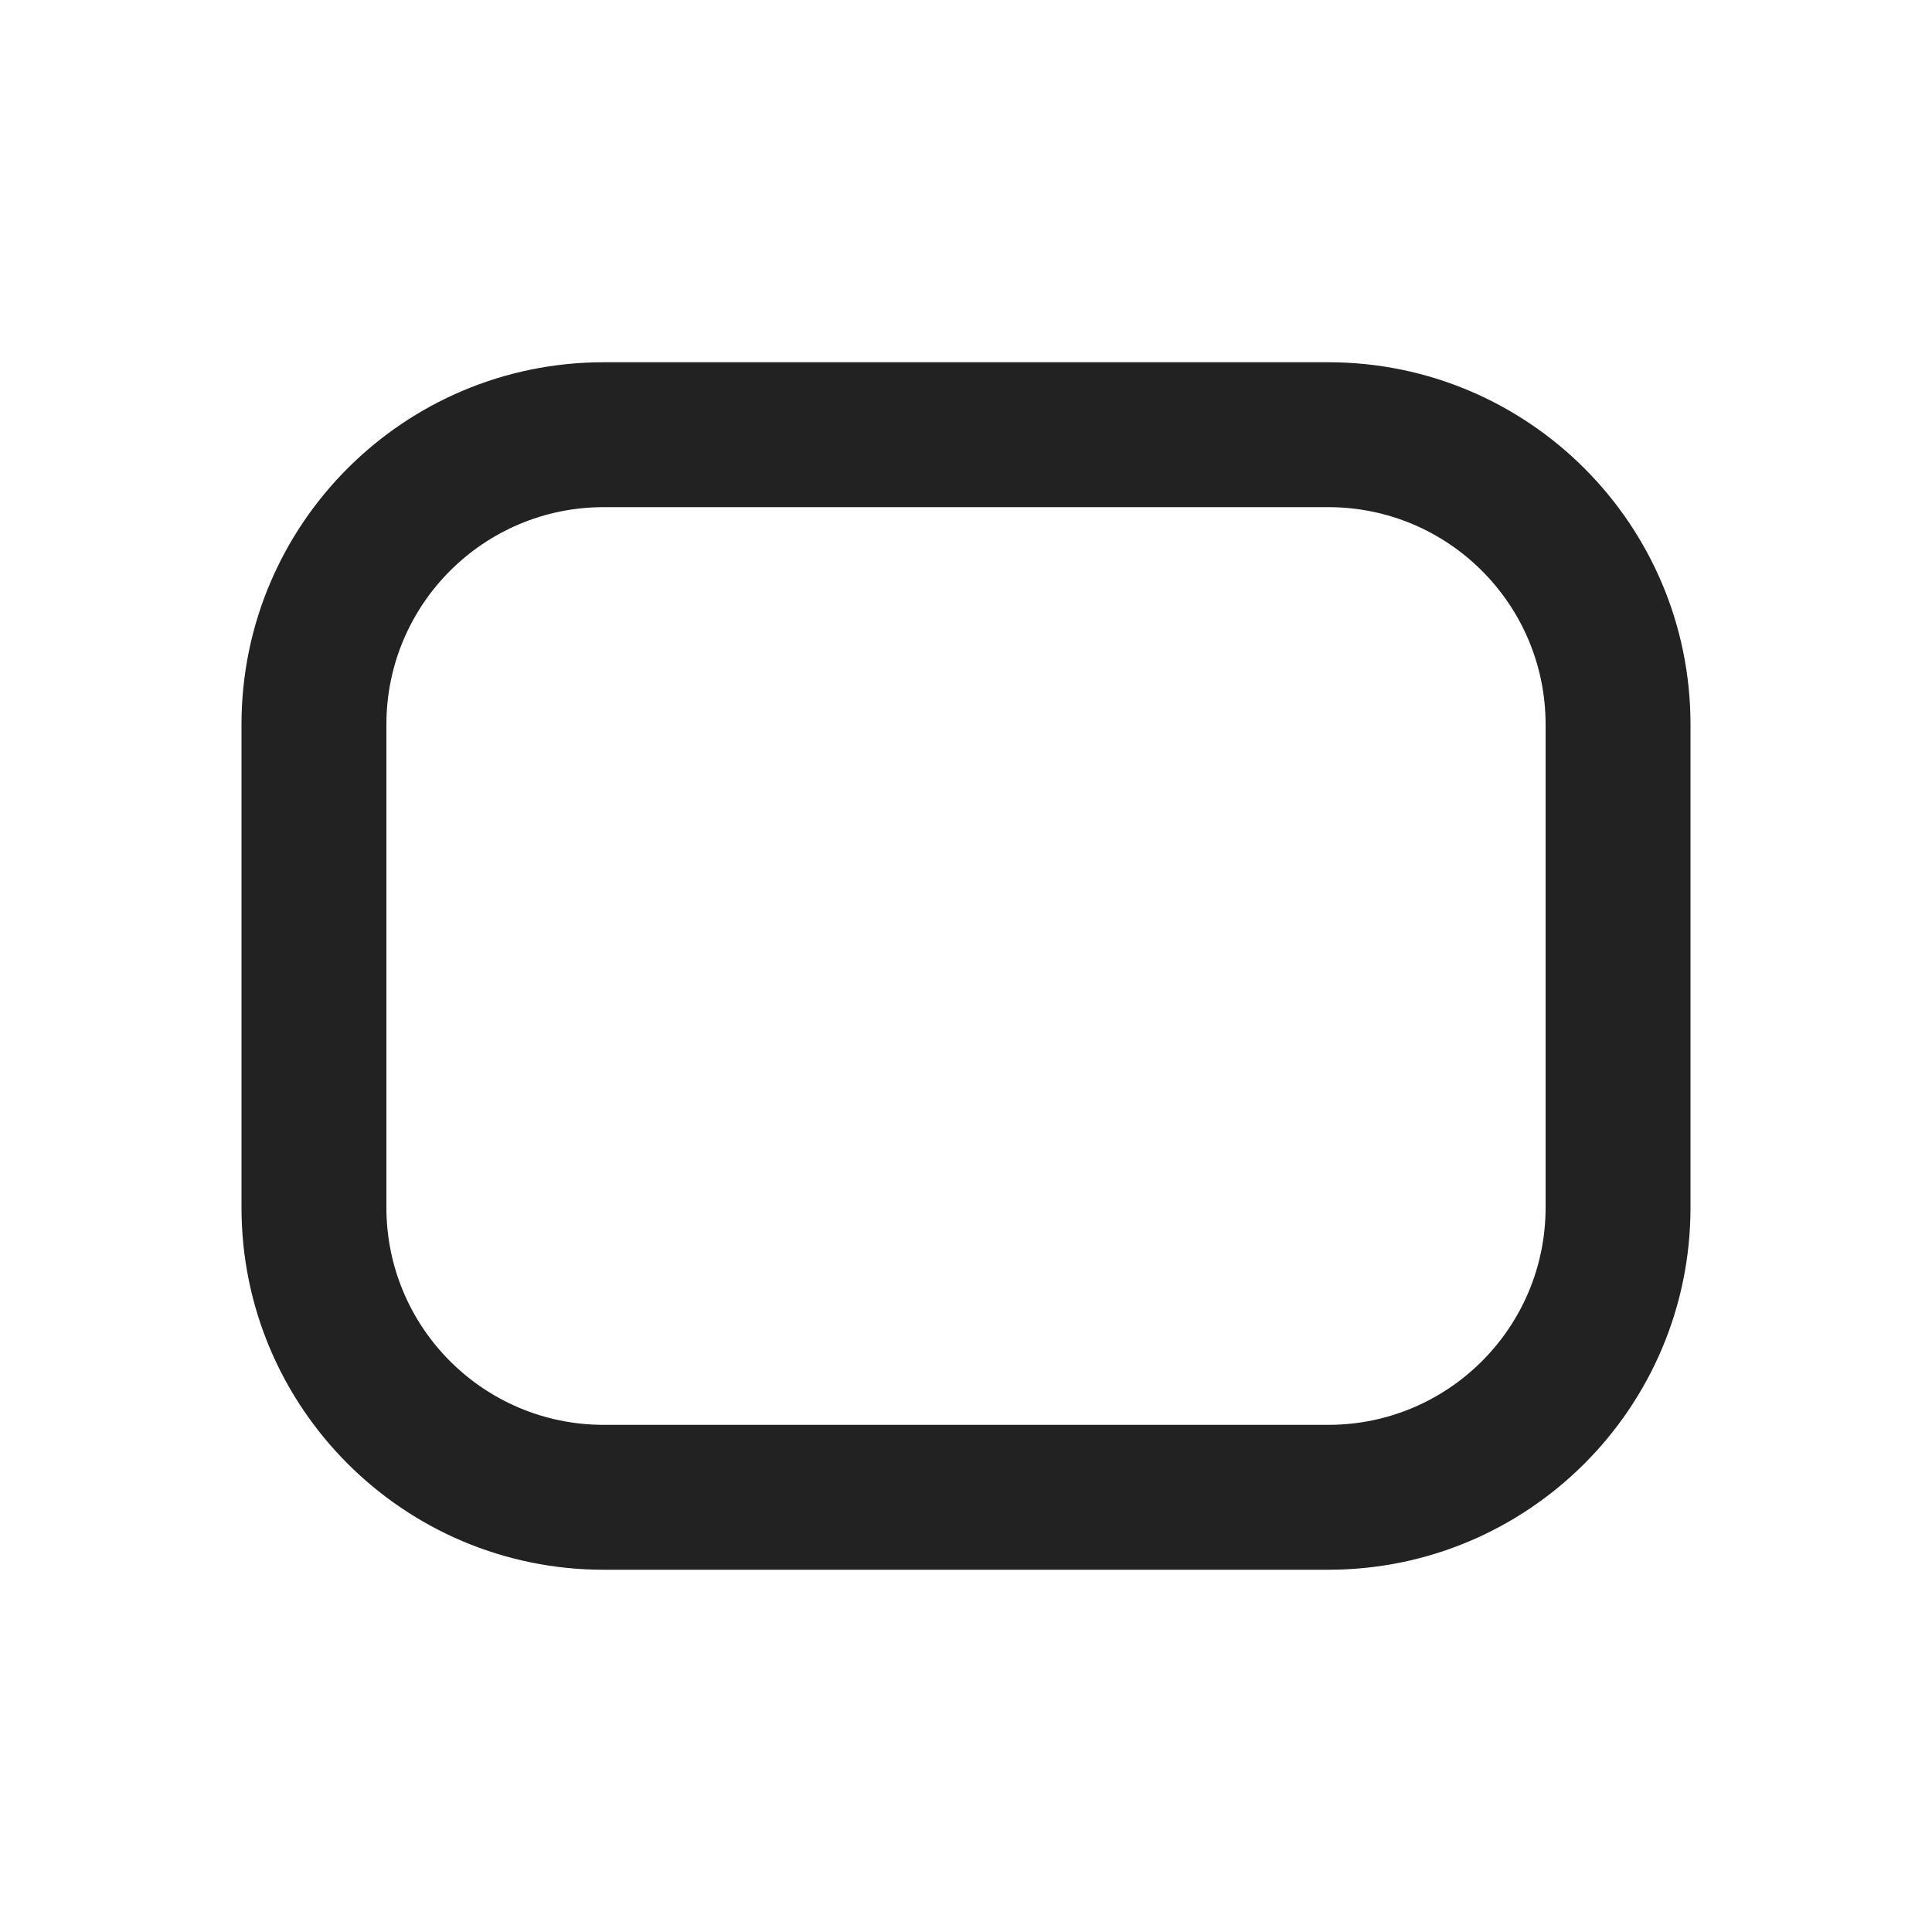
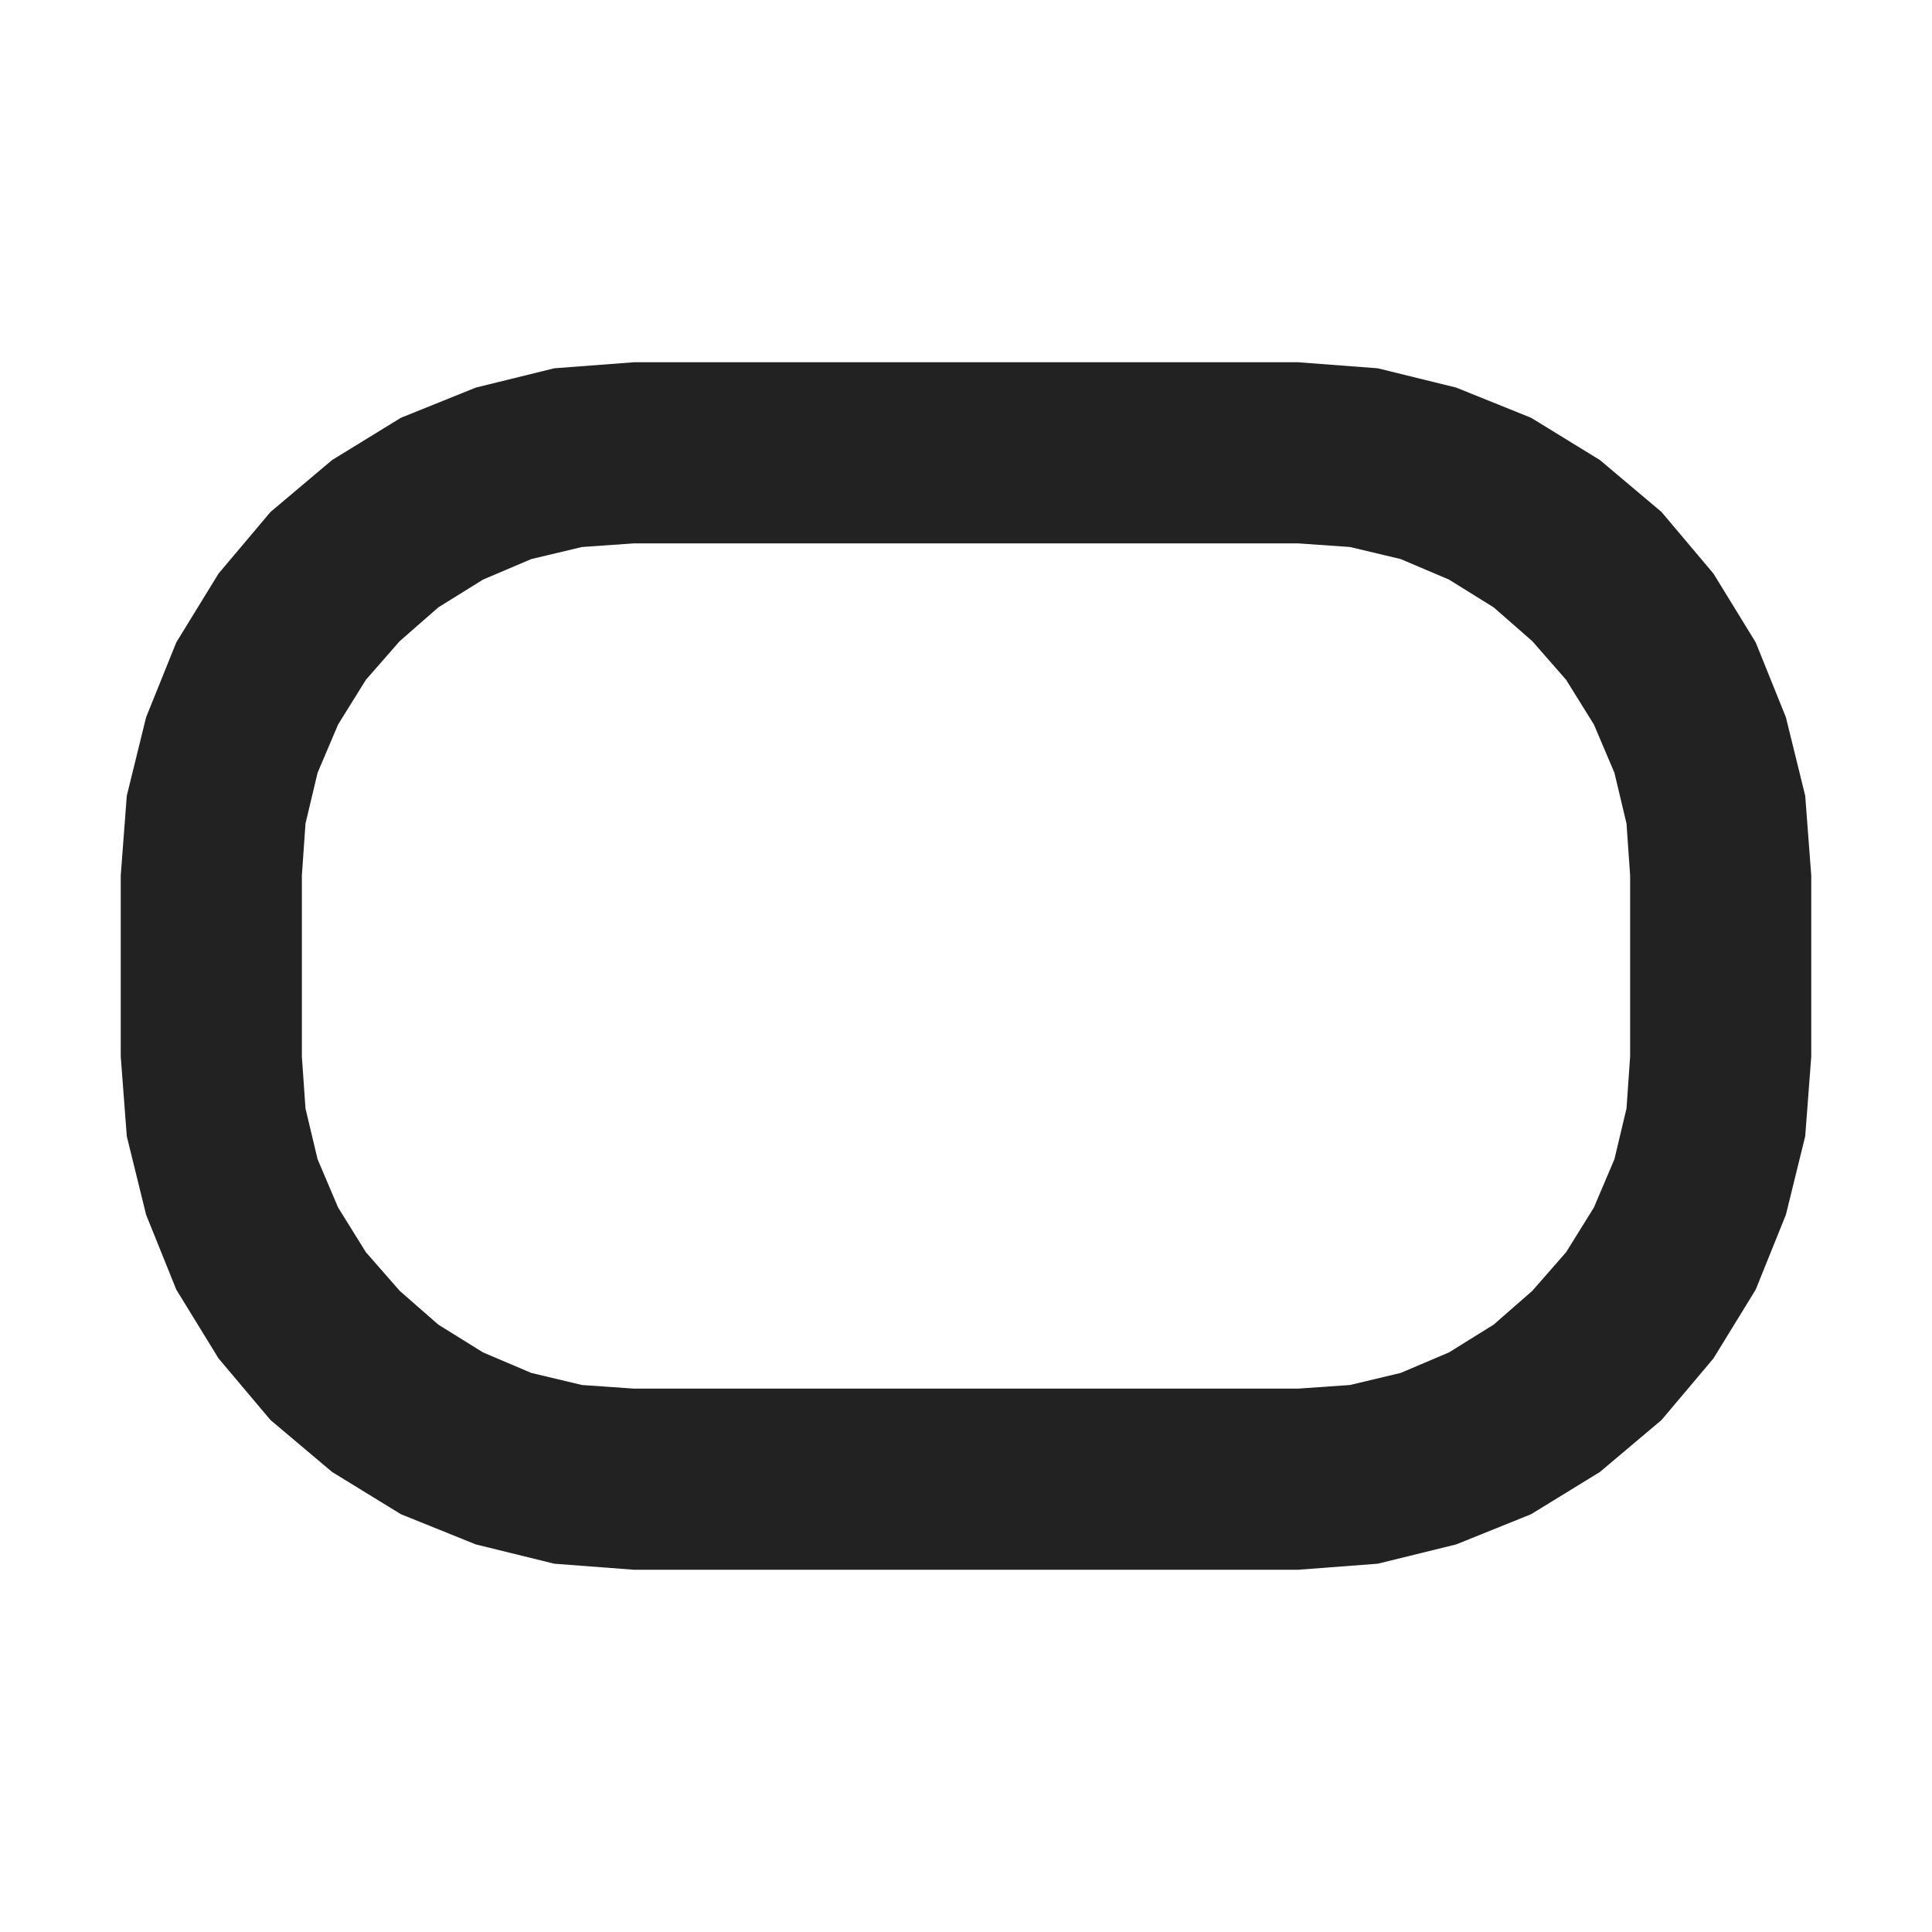
<svg xmlns="http://www.w3.org/2000/svg" width="16" height="16" viewBox="0 0 16 16">
-   <path fill="#222222" fill-rule="evenodd" d="M5 3h6a3 3 0 0 1 3 3v4a3 3 0 0 1-3 3H5a3 3 0 0 1-3-3V6a3 3 0 0 1 3-3zm0 1.2A1.8 1.8 0 0 0 3.2 6v4A1.8 1.8 0 0 0 5 11.8h6a1.8 1.8 0 0 0 1.8-1.8V6A1.8 1.8 0 0 0 11 4.2z" />
+   <path fill="#222222" d="M10.75 3.00L11.41 3.05L12.06 3.21L12.68 3.46L13.25 3.81L13.76 4.24L14.19 4.75L14.54 5.32L14.79 5.94L14.95 6.59L15.00 7.25L15.00 8.75L14.95 9.41L14.79 10.06L14.54 10.68L14.19 11.25L13.76 11.76L13.25 12.19L12.68 12.54L12.06 12.79L11.41 12.95L10.75 13.00L5.25 13.00L4.59 12.95L3.94 12.79L3.32 12.54L2.75 12.19L2.24 11.76L1.81 11.25L1.46 10.68L1.21 10.06L1.05 9.41L1.00 8.75L1.00 7.25L1.05 6.59L1.21 5.94L1.46 5.32L1.81 4.75L2.24 4.24L2.75 3.81L3.32 3.46L3.94 3.21L4.59 3.05L5.25 3.00ZM5.25 4.50L4.82 4.53L4.40 4.63L4.00 4.80L3.63 5.03L3.31 5.31L3.03 5.63L2.80 6.00L2.63 6.40L2.53 6.82L2.50 7.25L2.50 8.75L2.53 9.18L2.63 9.60L2.80 10.00L3.03 10.37L3.31 10.69L3.63 10.97L4.00 11.20L4.40 11.37L4.82 11.47L5.25 11.50L10.75 11.50L11.18 11.47L11.60 11.37L12.00 11.20L12.37 10.97L12.69 10.69L12.97 10.37L13.20 10.00L13.37 9.60L13.47 9.18L13.50 8.75L13.50 7.25L13.47 6.82L13.37 6.40L13.20 6.00L12.97 5.63L12.69 5.31L12.37 5.03L12.00 4.80L11.60 4.63L11.18 4.53L10.75 4.50Z" />
</svg>
